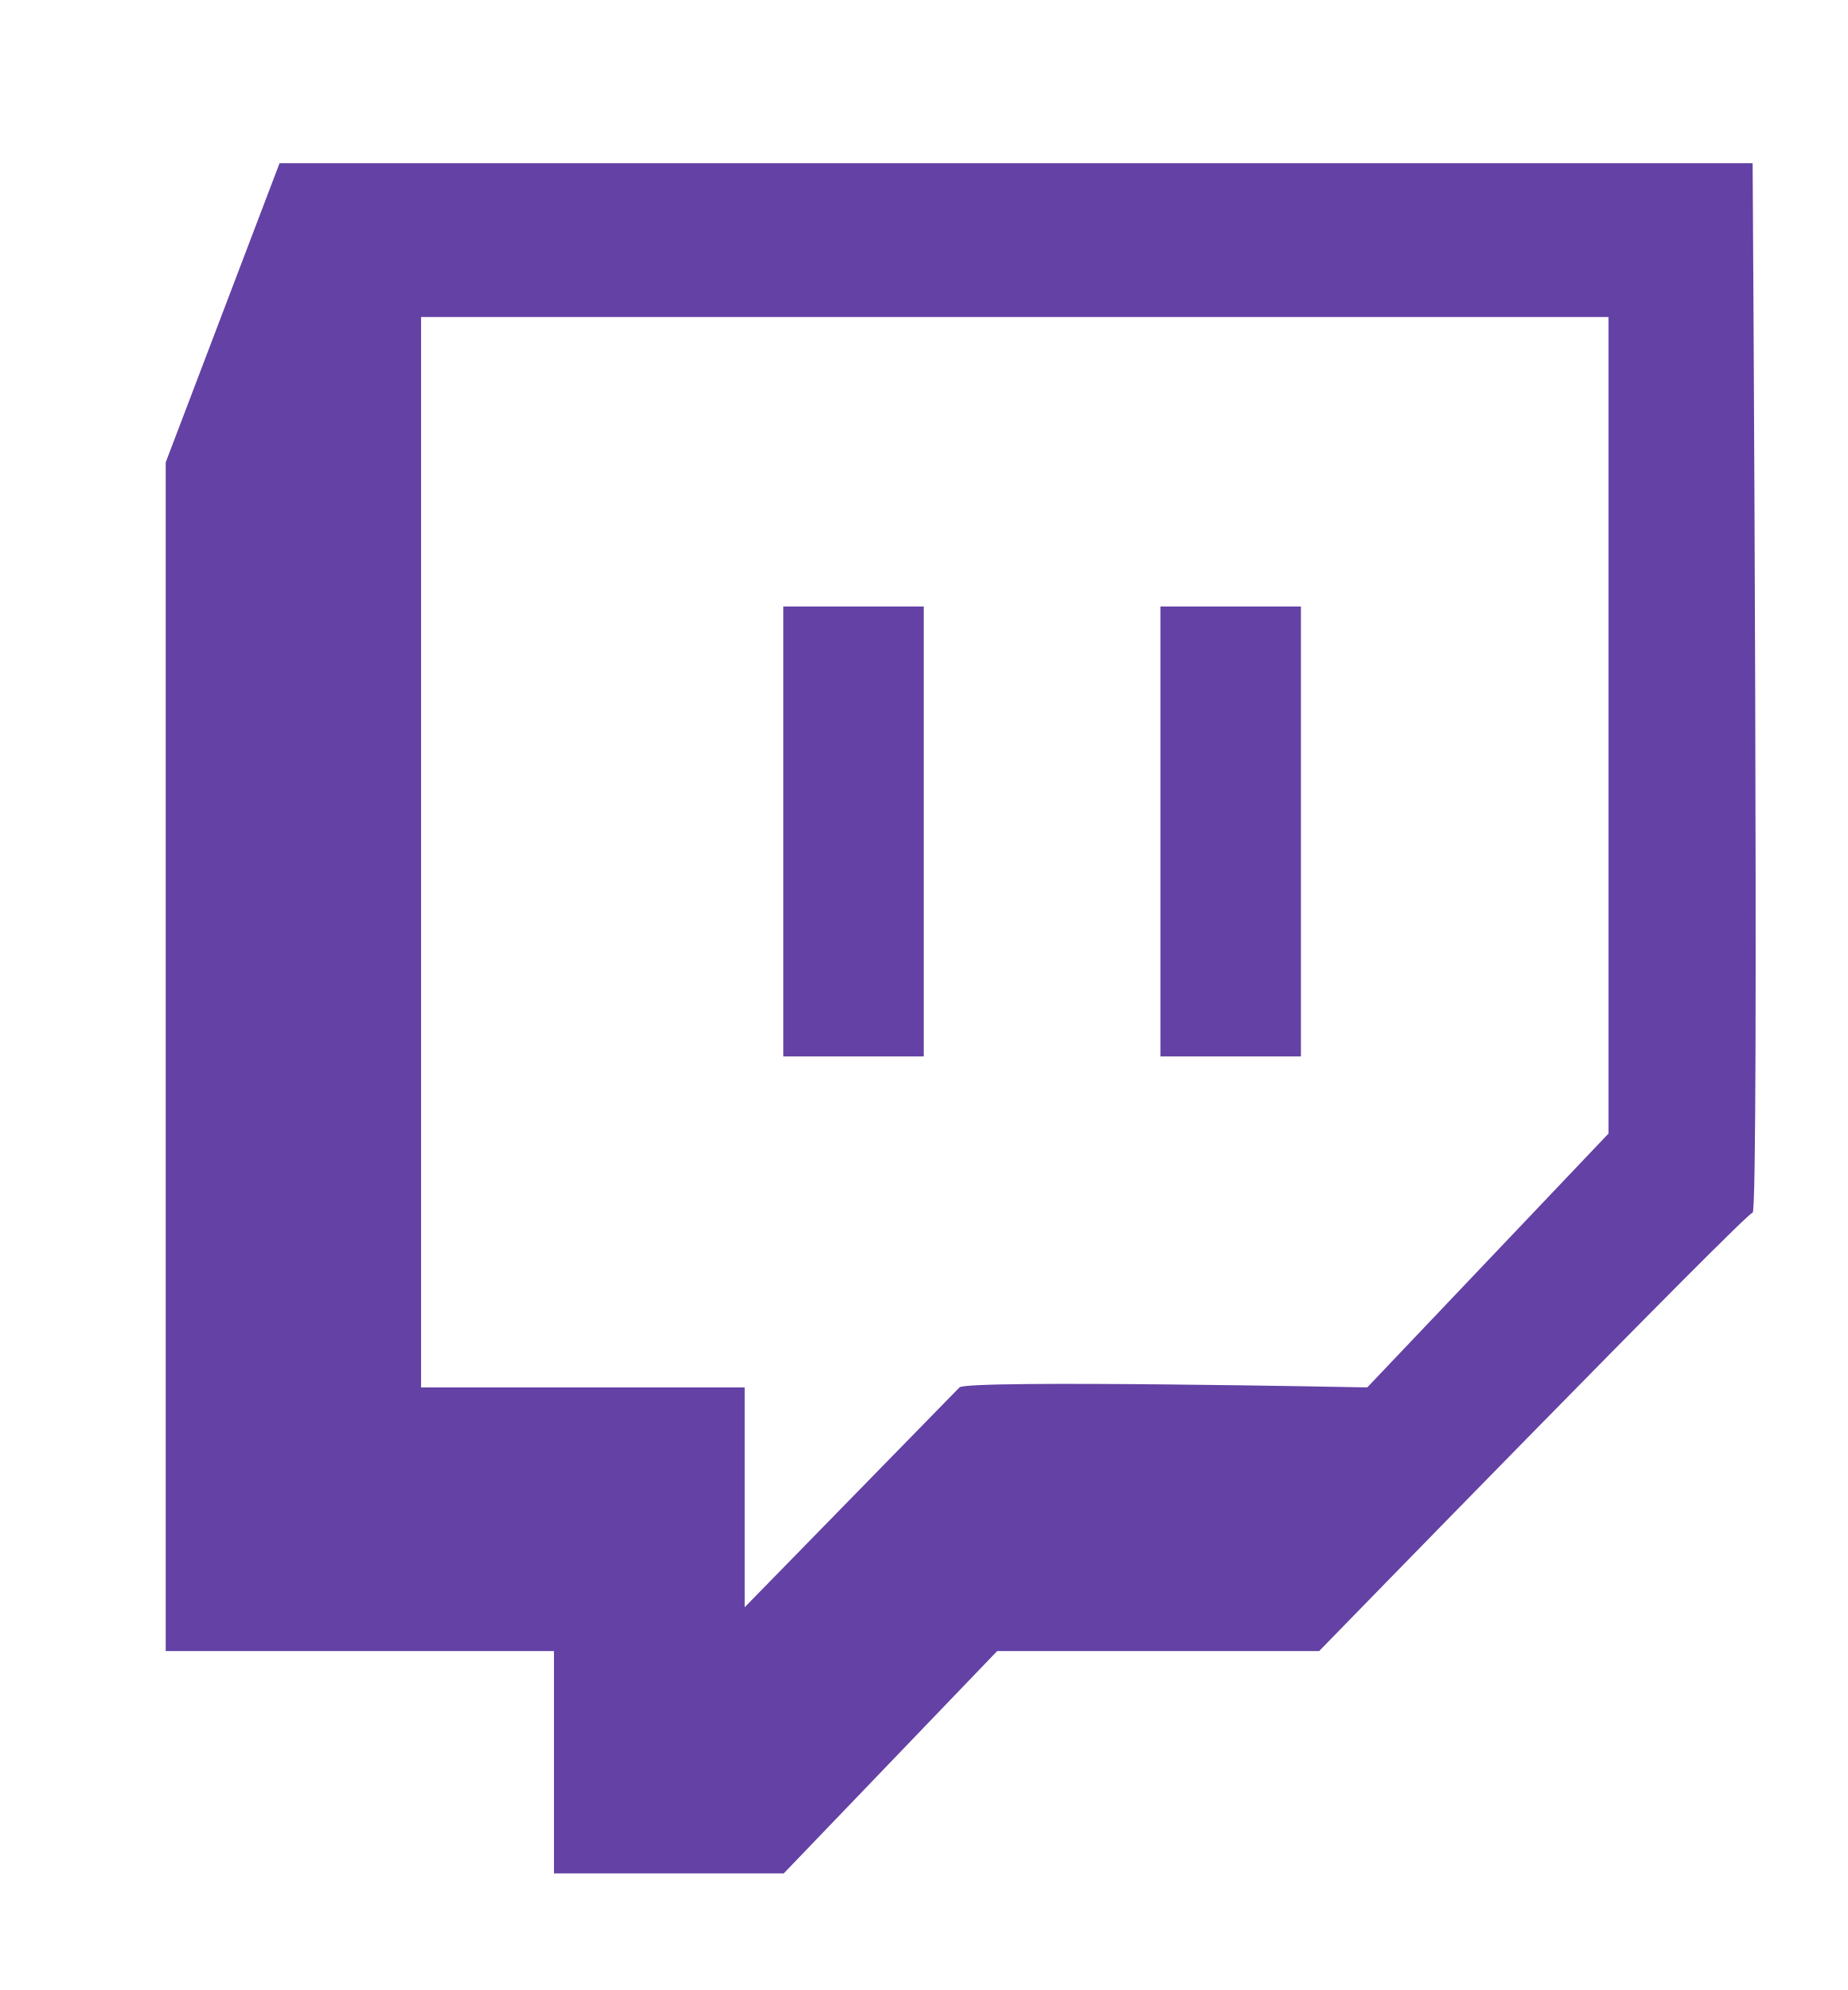
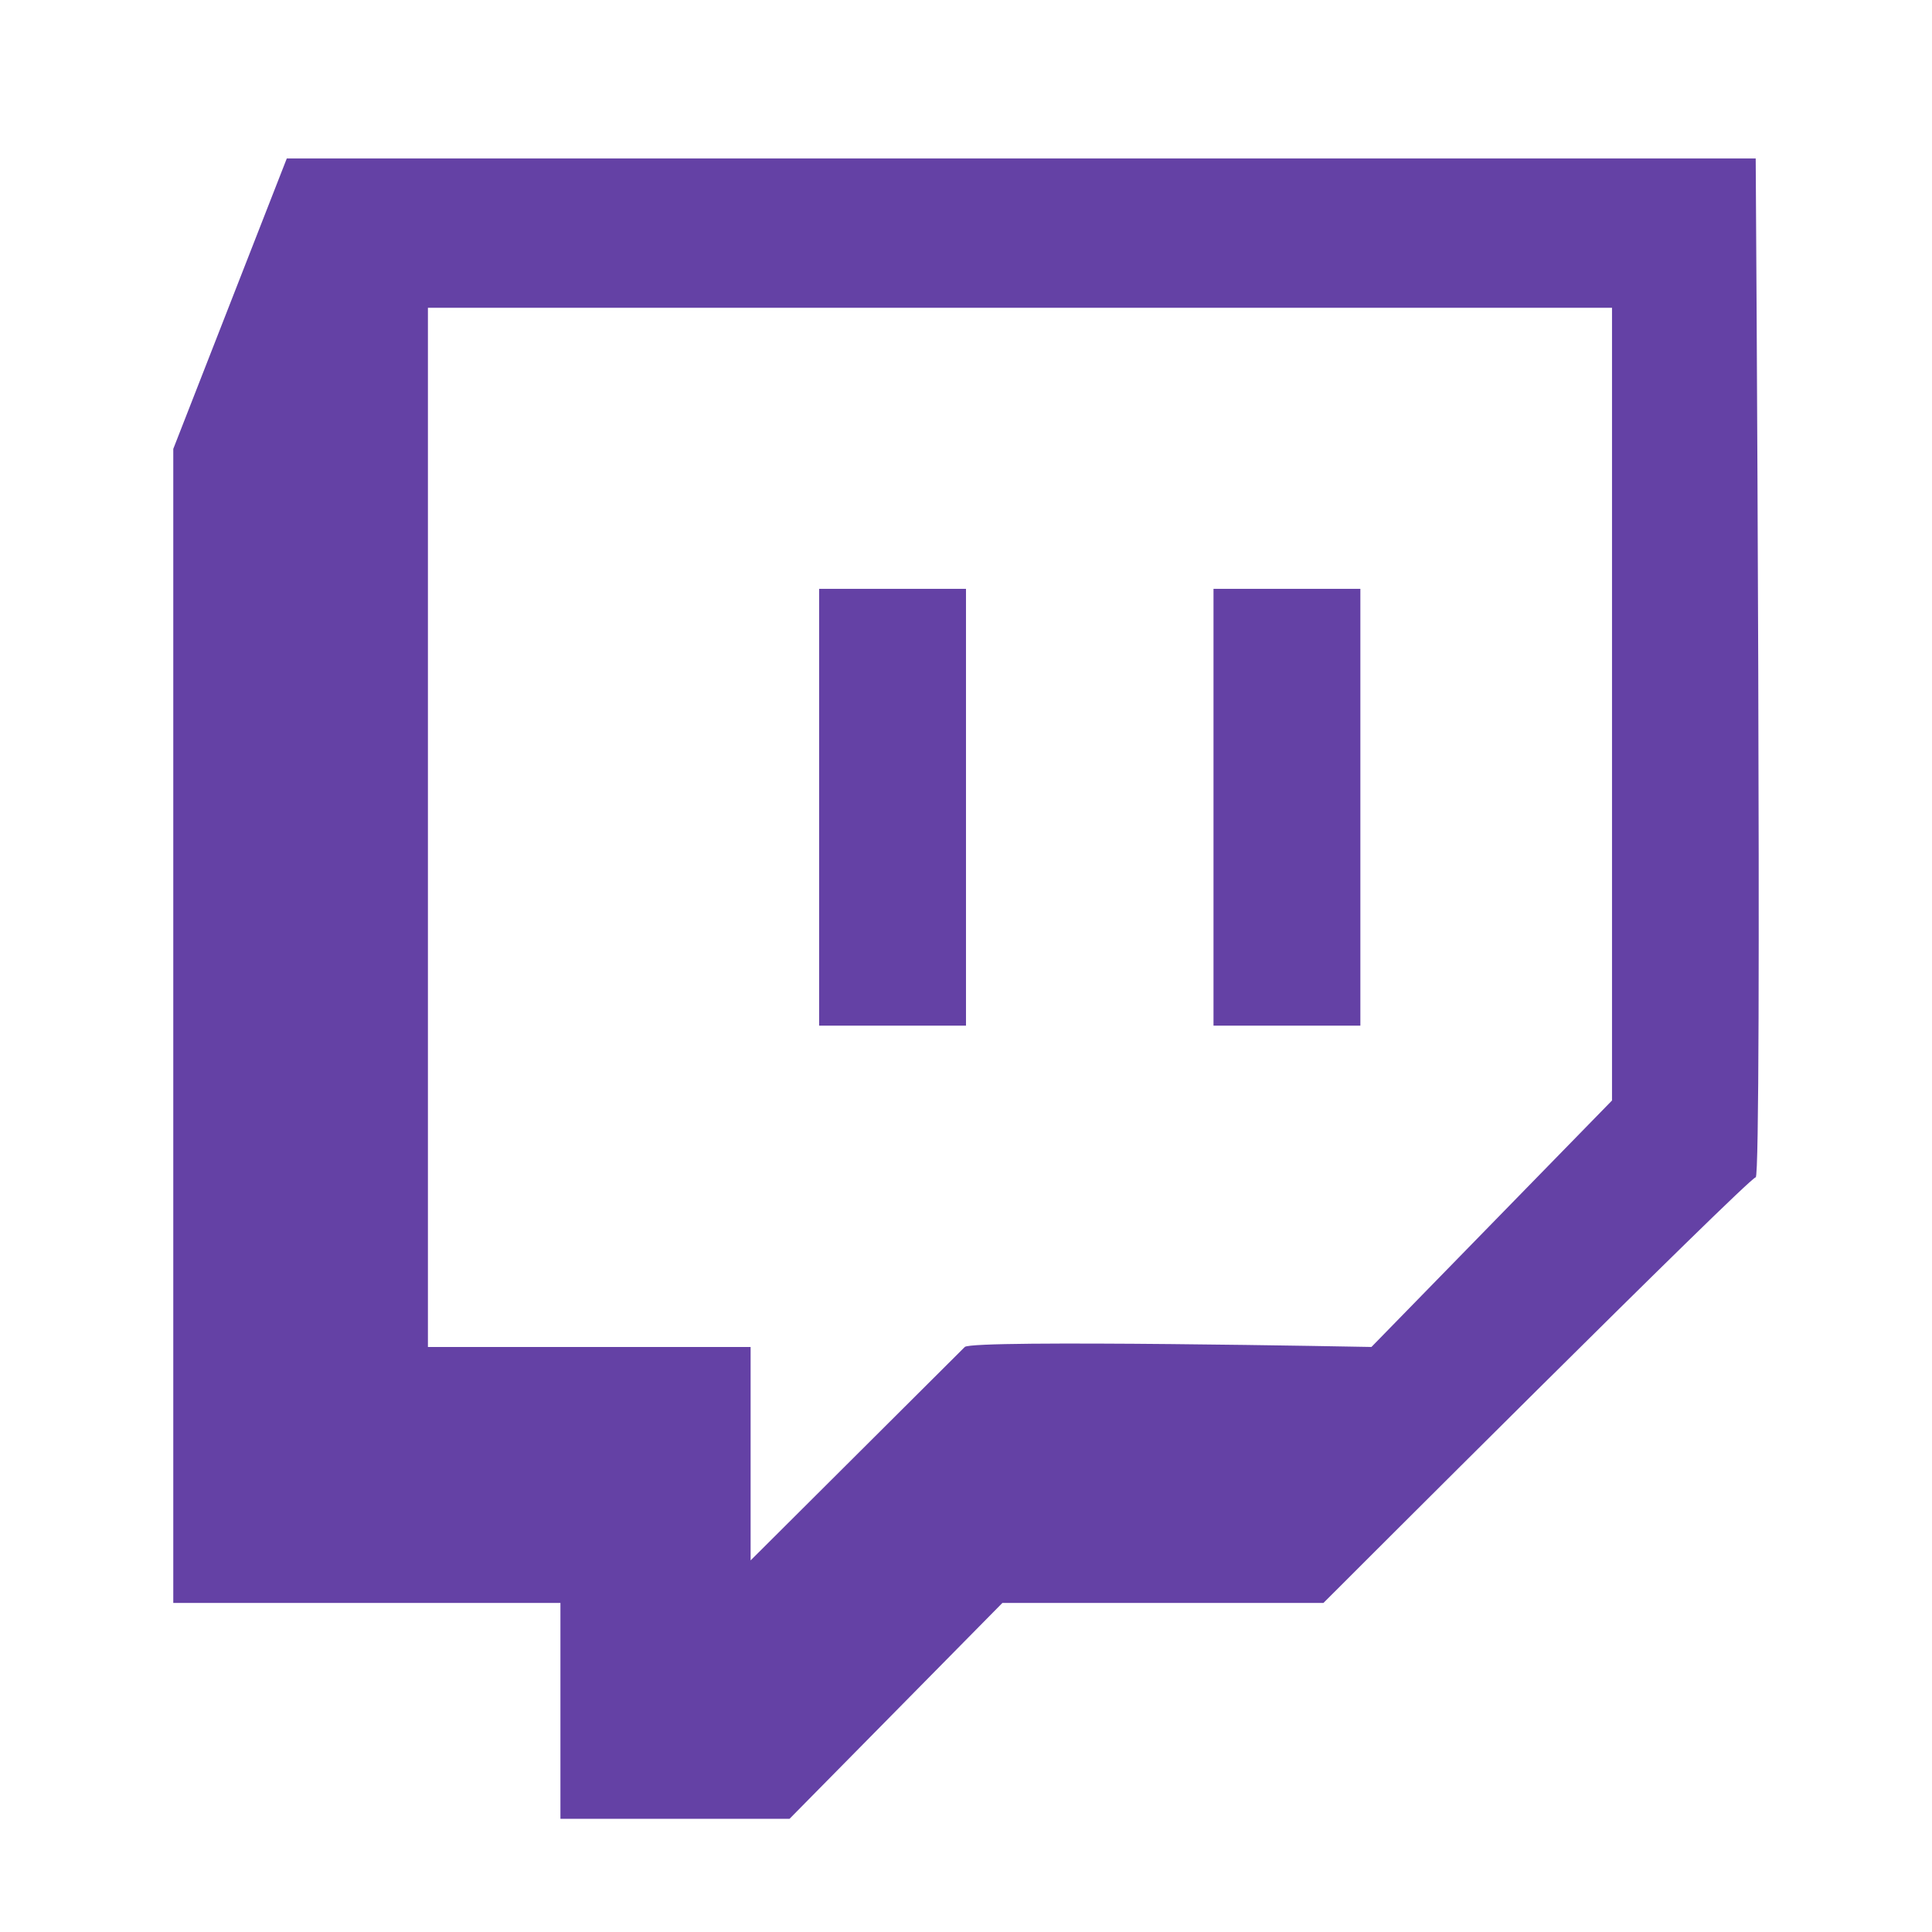
- <svg xmlns="http://www.w3.org/2000/svg" width="208" height="224" viewBox="0 0 208 224" fill="none">
-   <path d="M197.315 18.375H31.471L18.656 52.045V185.85H62.367V210.875H88.235L112.263 185.85H148.51C148.51 185.85 196.549 136.5 197.315 136.5C198.082 136.5 197.315 18.375 197.315 18.375ZM181.092 127.593L153.929 156.17C153.929 156.17 108.889 155.277 108.02 156.17L83.839 180.915V156.17H47.405V35.682H181.092V127.593Z" fill="#6441A5" />
-   <path d="M103.999 68.269H88.188V118.915H103.999V68.269Z" fill="#6441A5" />
-   <path d="M146.46 68.269H130.648V118.915H146.46V68.269Z" fill="#6441A5" />
+ <svg xmlns="http://www.w3.org/2000/svg" width="128" height="128" viewBox="0 0 128 128" fill="none">
+   <path d="M116.32 10.5H19L11.48 29.74V106.2H37.13V120.5H52.31L66.41 106.2H87.68C87.68 106.2 115.87 78 116.32 78C116.77 78 116.32 10.5 116.32 10.5ZM106.8 72.91L90.861 89.24C90.861 89.24 64.43 88.73 63.92 89.24L49.73 103.38V89.24H28.351V20.39H106.8V72.91Z" fill="#6441A5" />
+   <path d="M63.999 39.012H54.27V67.952H63.999V39.012Z" fill="#6441A5" />
+   <path d="M90.128 39.012H80.398V67.952H90.128V39.012Z" fill="#6441A5" />
</svg>
